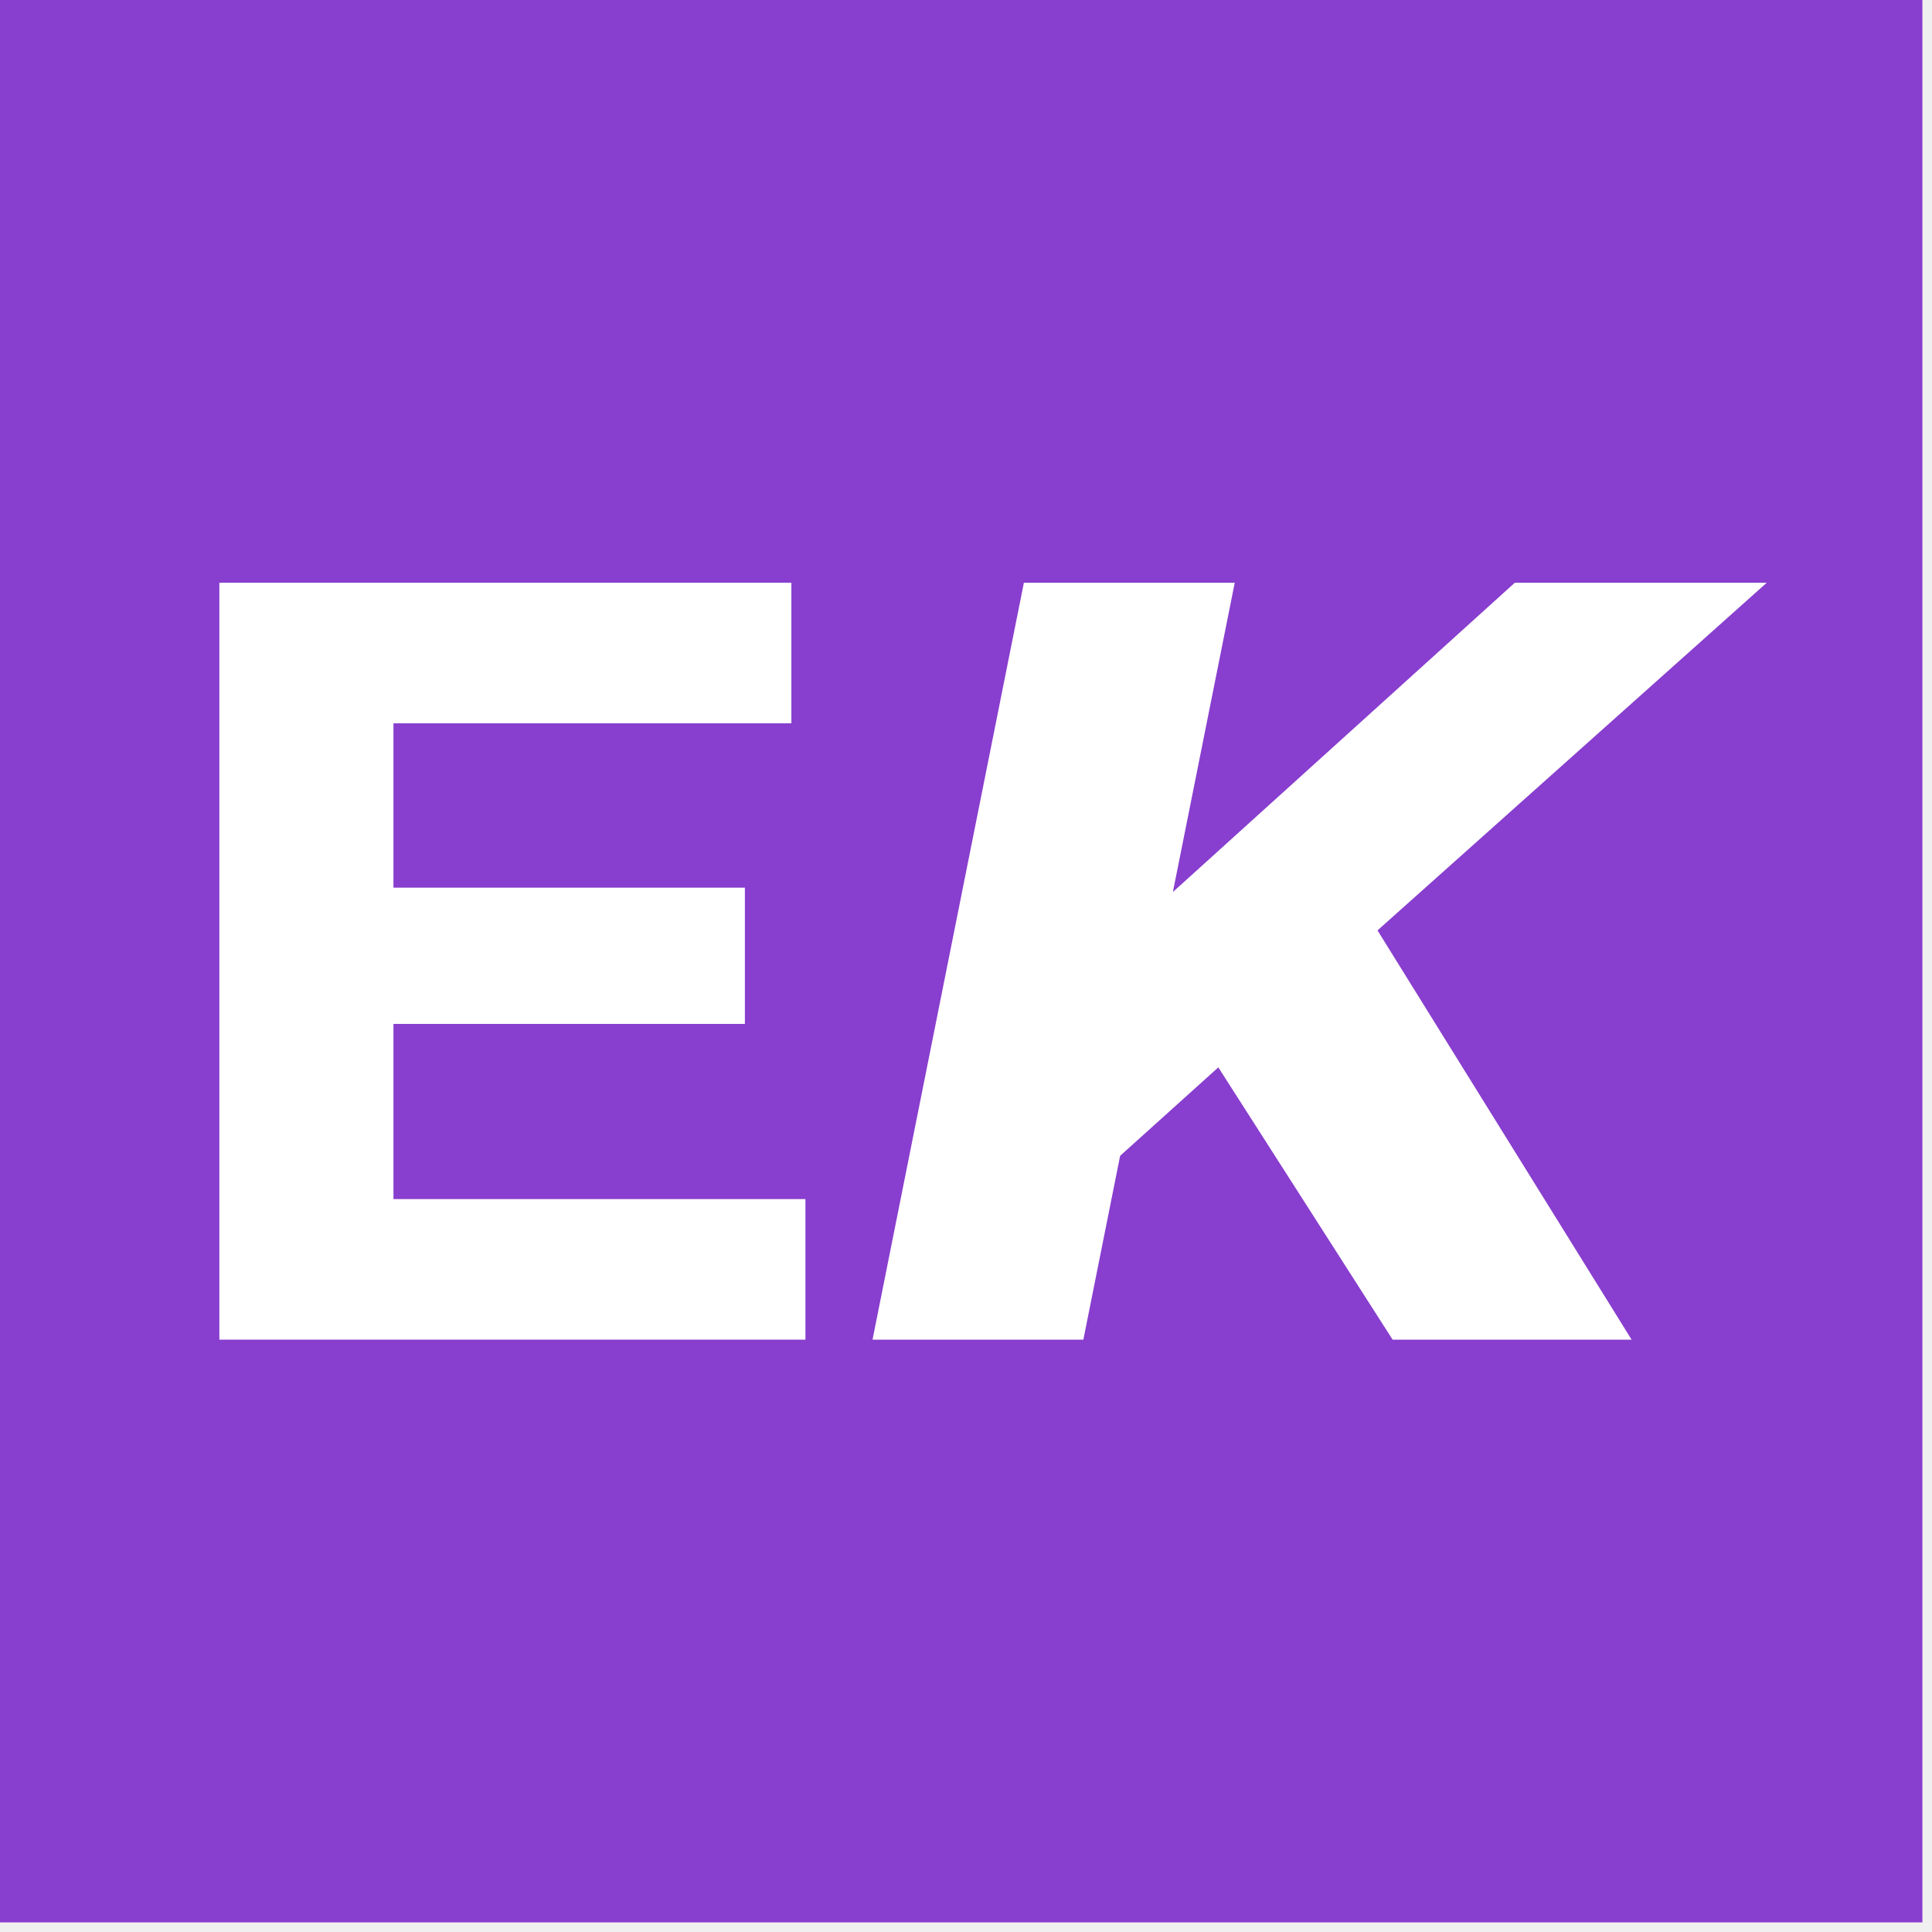
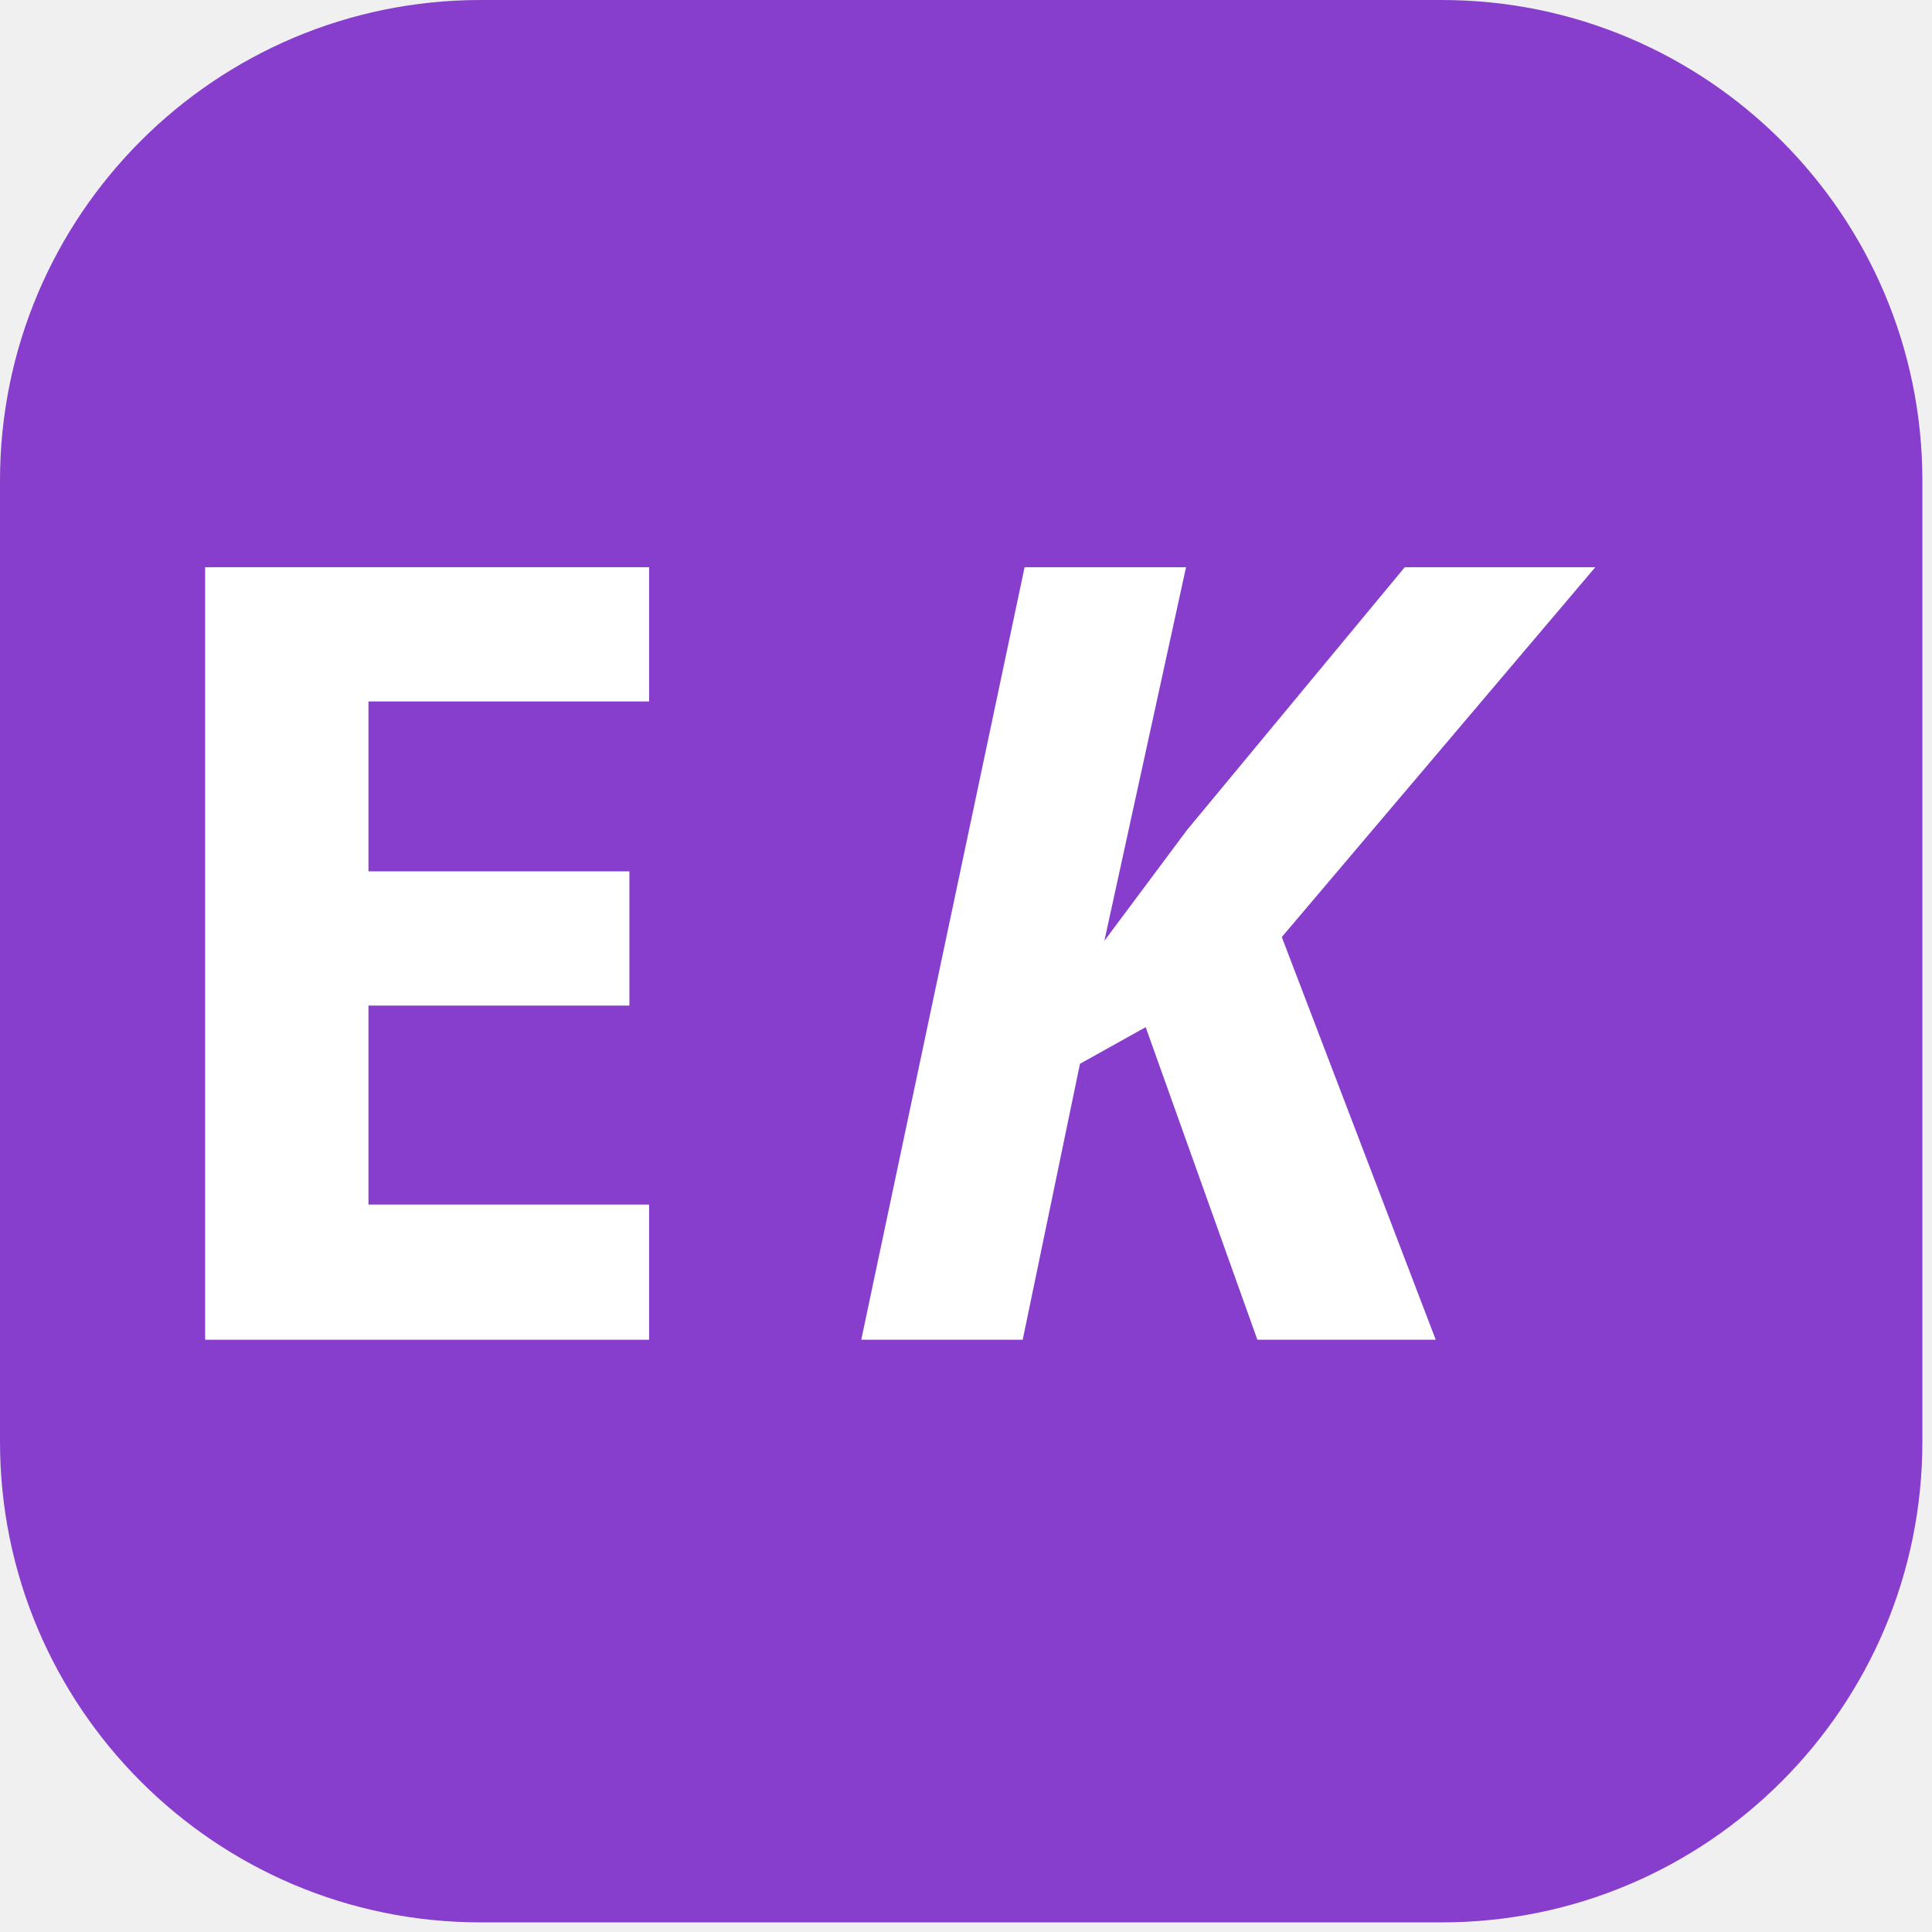
<svg xmlns="http://www.w3.org/2000/svg" width="100%" height="100%" viewBox="0 0 134 134" version="1.1" xml:space="preserve" style="fill-rule:evenodd;clip-rule:evenodd;stroke-linejoin:round;stroke-miterlimit:2;">
+   <path d="M133.333,33.333l0,66.667c0,18.397 -14.936,33.333 -33.333,33.333l-66.667,0c-18.397,0 -33.333,-14.936 -33.333,-33.333l0,-66.667c0,-18.397 14.936,-33.333 33.333,-33.333l66.667,0c18.397,0 33.333,14.936 33.333,33.333Z" style="fill:#883ecd;" />
  <rect id="Favicon" x="0" y="0" width="133.333" height="133.333" style="fill:none;" />
  <g id="Favicon1">
-     <rect id="Background" x="0" y="0" width="133.333" height="133.333" style="fill:#883ece;" />
-     <g>
-       <path d="M26.39,61.567l25.274,-0l0,9.45l-25.274,-0l-0,-9.45Zm0.9,21.599l28.574,0l0,9.75l-40.649,0l-0,-52.499l39.674,0l0,9.75l-27.599,0l-0,32.999Z" style="fill:#fff;fill-rule:nonzero;" />
-       <path d="M76.19,81.516l2.175,-16.949l26.7,-24.15l17.474,0l-27.374,24.45l-9.9,8.475l-9.075,8.174Zm-15.674,11.4l10.499,-52.499l14.625,0l-10.5,52.499l-14.624,0Zm36.074,0l-13.875,-21.674l10.8,-9.975l19.65,31.649l-16.575,0Z" style="fill:#fff;fill-rule:nonzero;" />
+     <g transform="matrix(4.16667,0,0,4.16667,-28.3994,9.18169)">
+       <text x="8.605px" y="20.096px" style="font-family:'Montserrat-Bold', 'Montserrat';font-weight:700;font-size:18px;fill:#fff;">E</text>
+       <g transform="matrix(18,0,0,18,34.0029,20.0964)" />
+       <text x="20.683px" y="20.096px" style="font-family:'Montserrat-BoldItalic', 'Montserrat';font-weight:700;font-style:italic;font-size:18px;fill:#fff;">K</text>
    </g>
  </g>
</svg>
